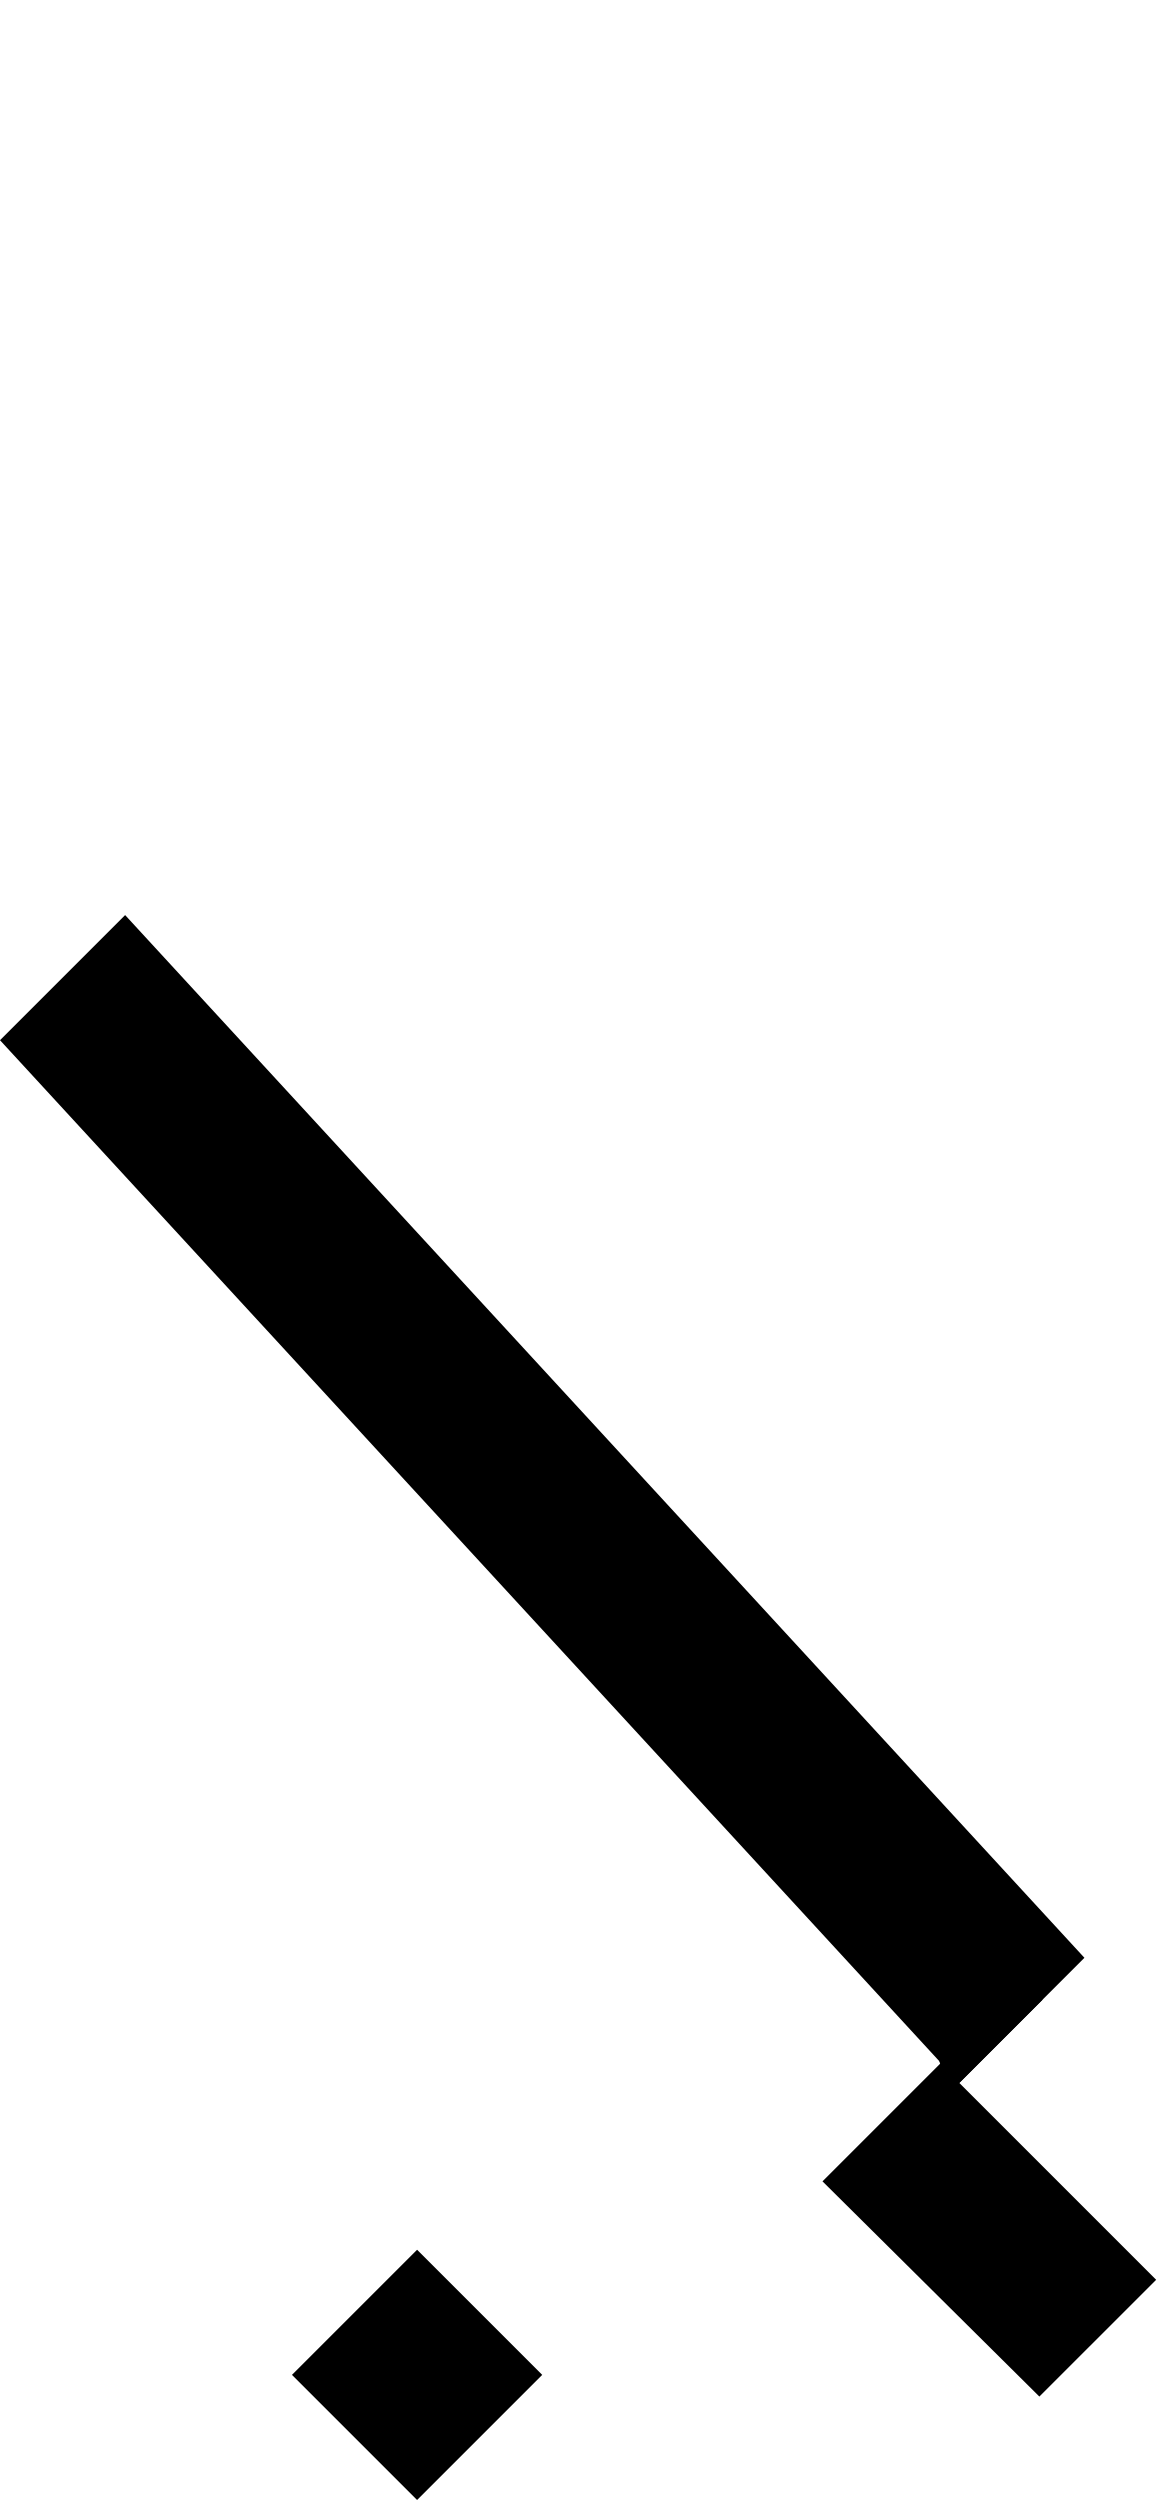
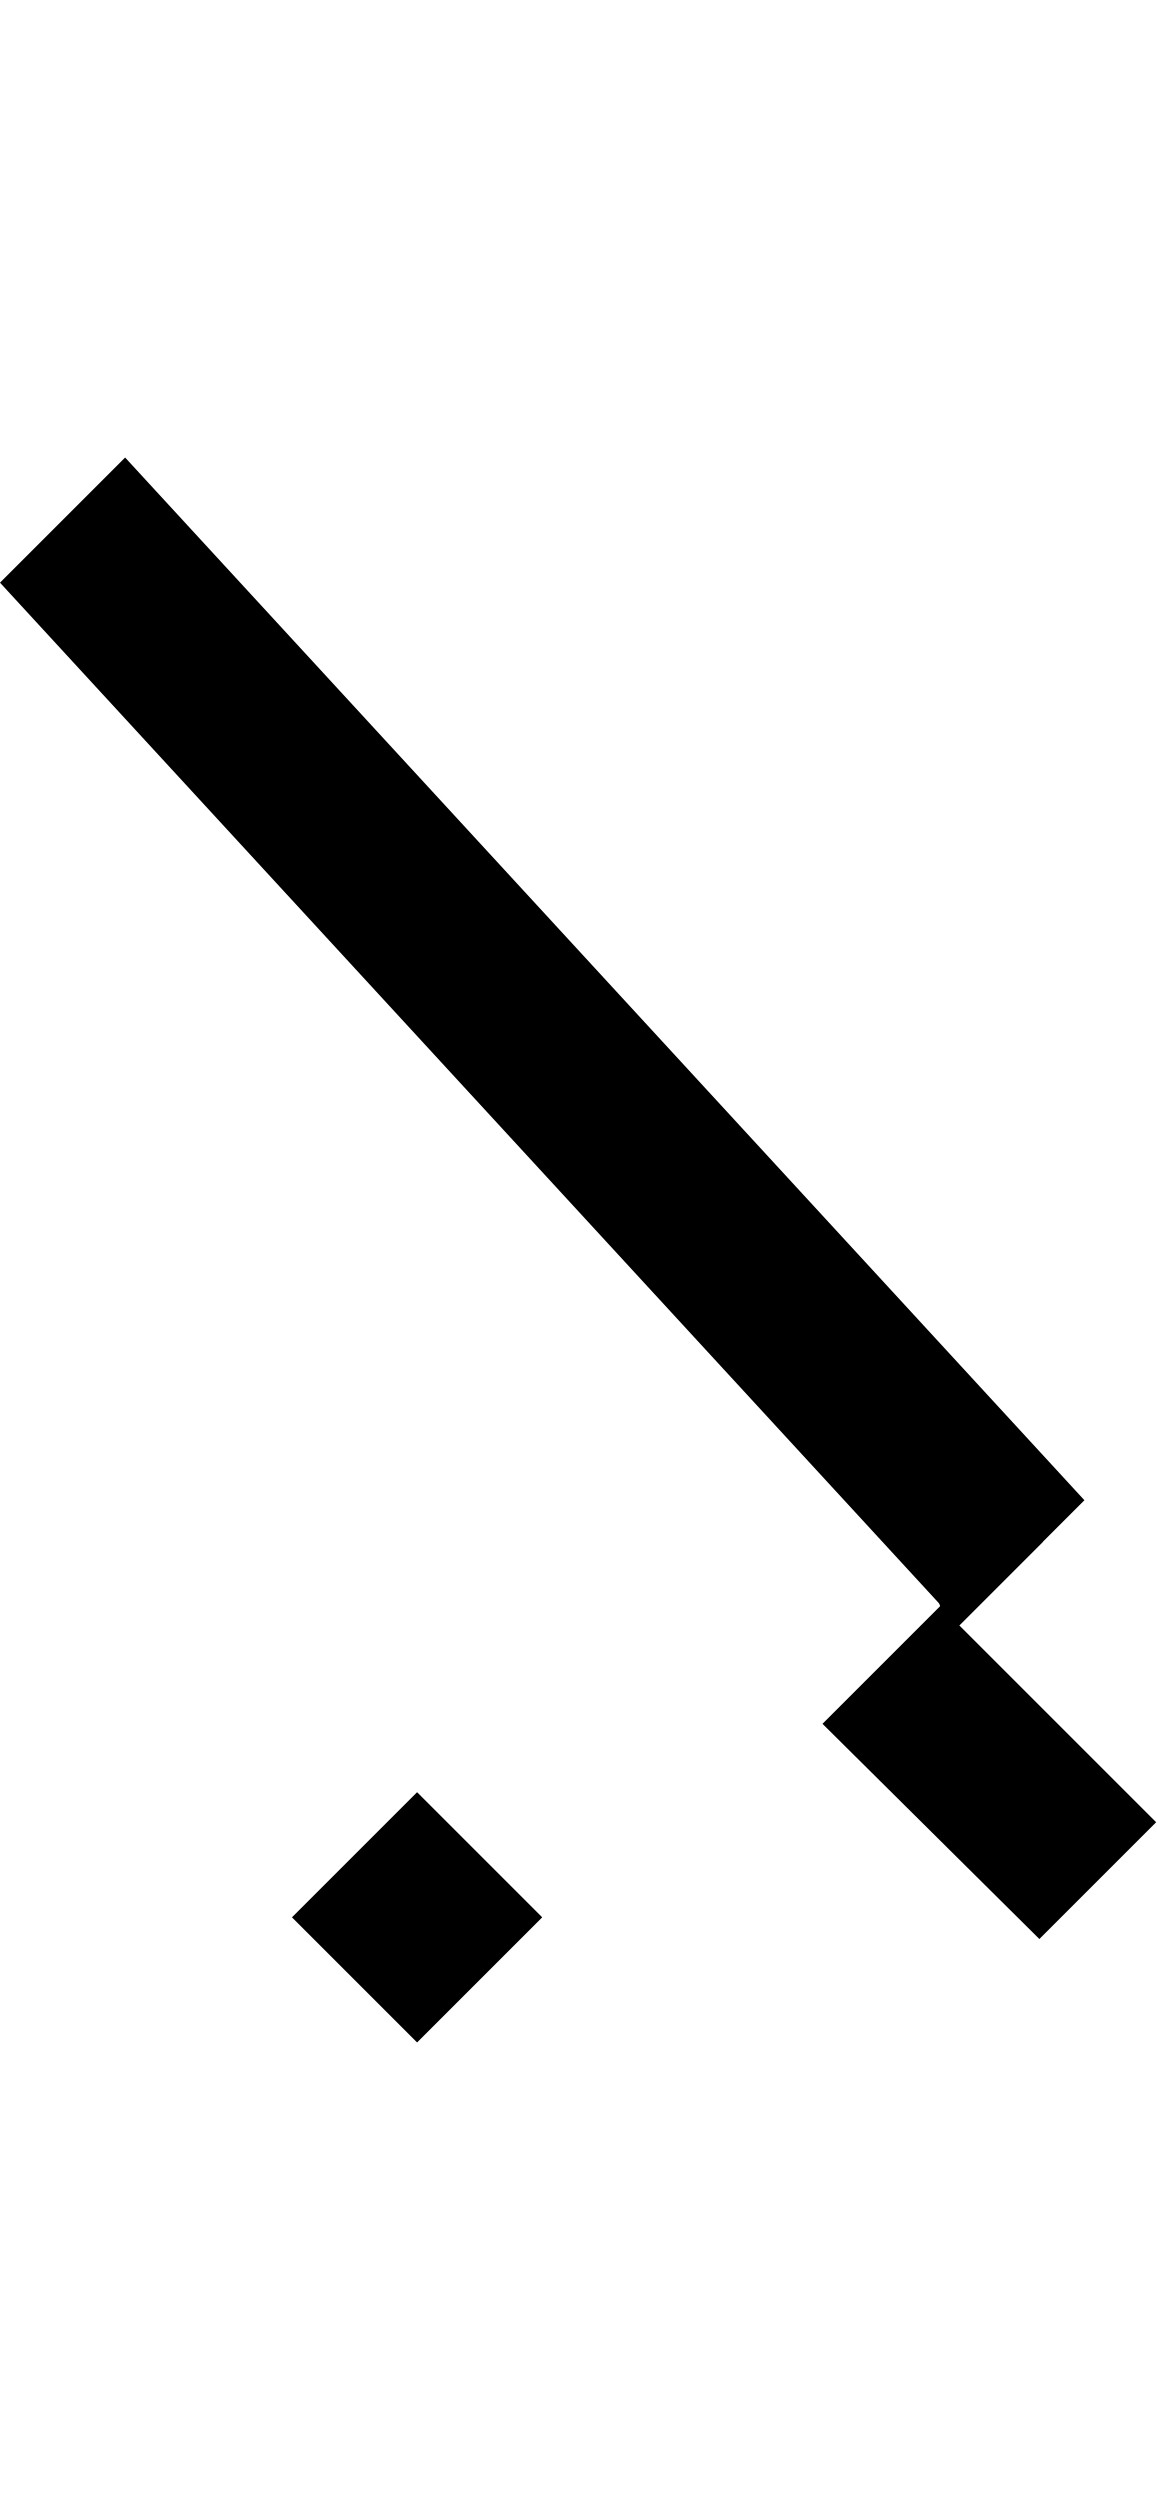
<svg xmlns="http://www.w3.org/2000/svg" viewBox="0 0 69.3 149.85" width="69.3" height="149.85" fill="currentColor" stroke="none">
-   <g transform="translate(34.65 102.35)">
+   <g transform="translate(34.65 74.925)">
    <g>
      <g>
        <path d="M -27.15 -47.5 l -7.5 7.5 57.5 62.5 7.5 -7.5 -57.5 -62.5 z" />
        <path d="M 34.65 34.3 l -11.8 -11.8 l 5 -5 q -7.681 -1.687 -7.1 0.5 l 0.95 3.35 l -7.05 7.05 l 13 12.9 z" />
        <path d="M -17.15 40 l 7.5 7.5 l 7.5 -7.5 l -7.5 -7.5 l -7.5 7.5 z" />
      </g>
    </g>
  </g>
</svg>
